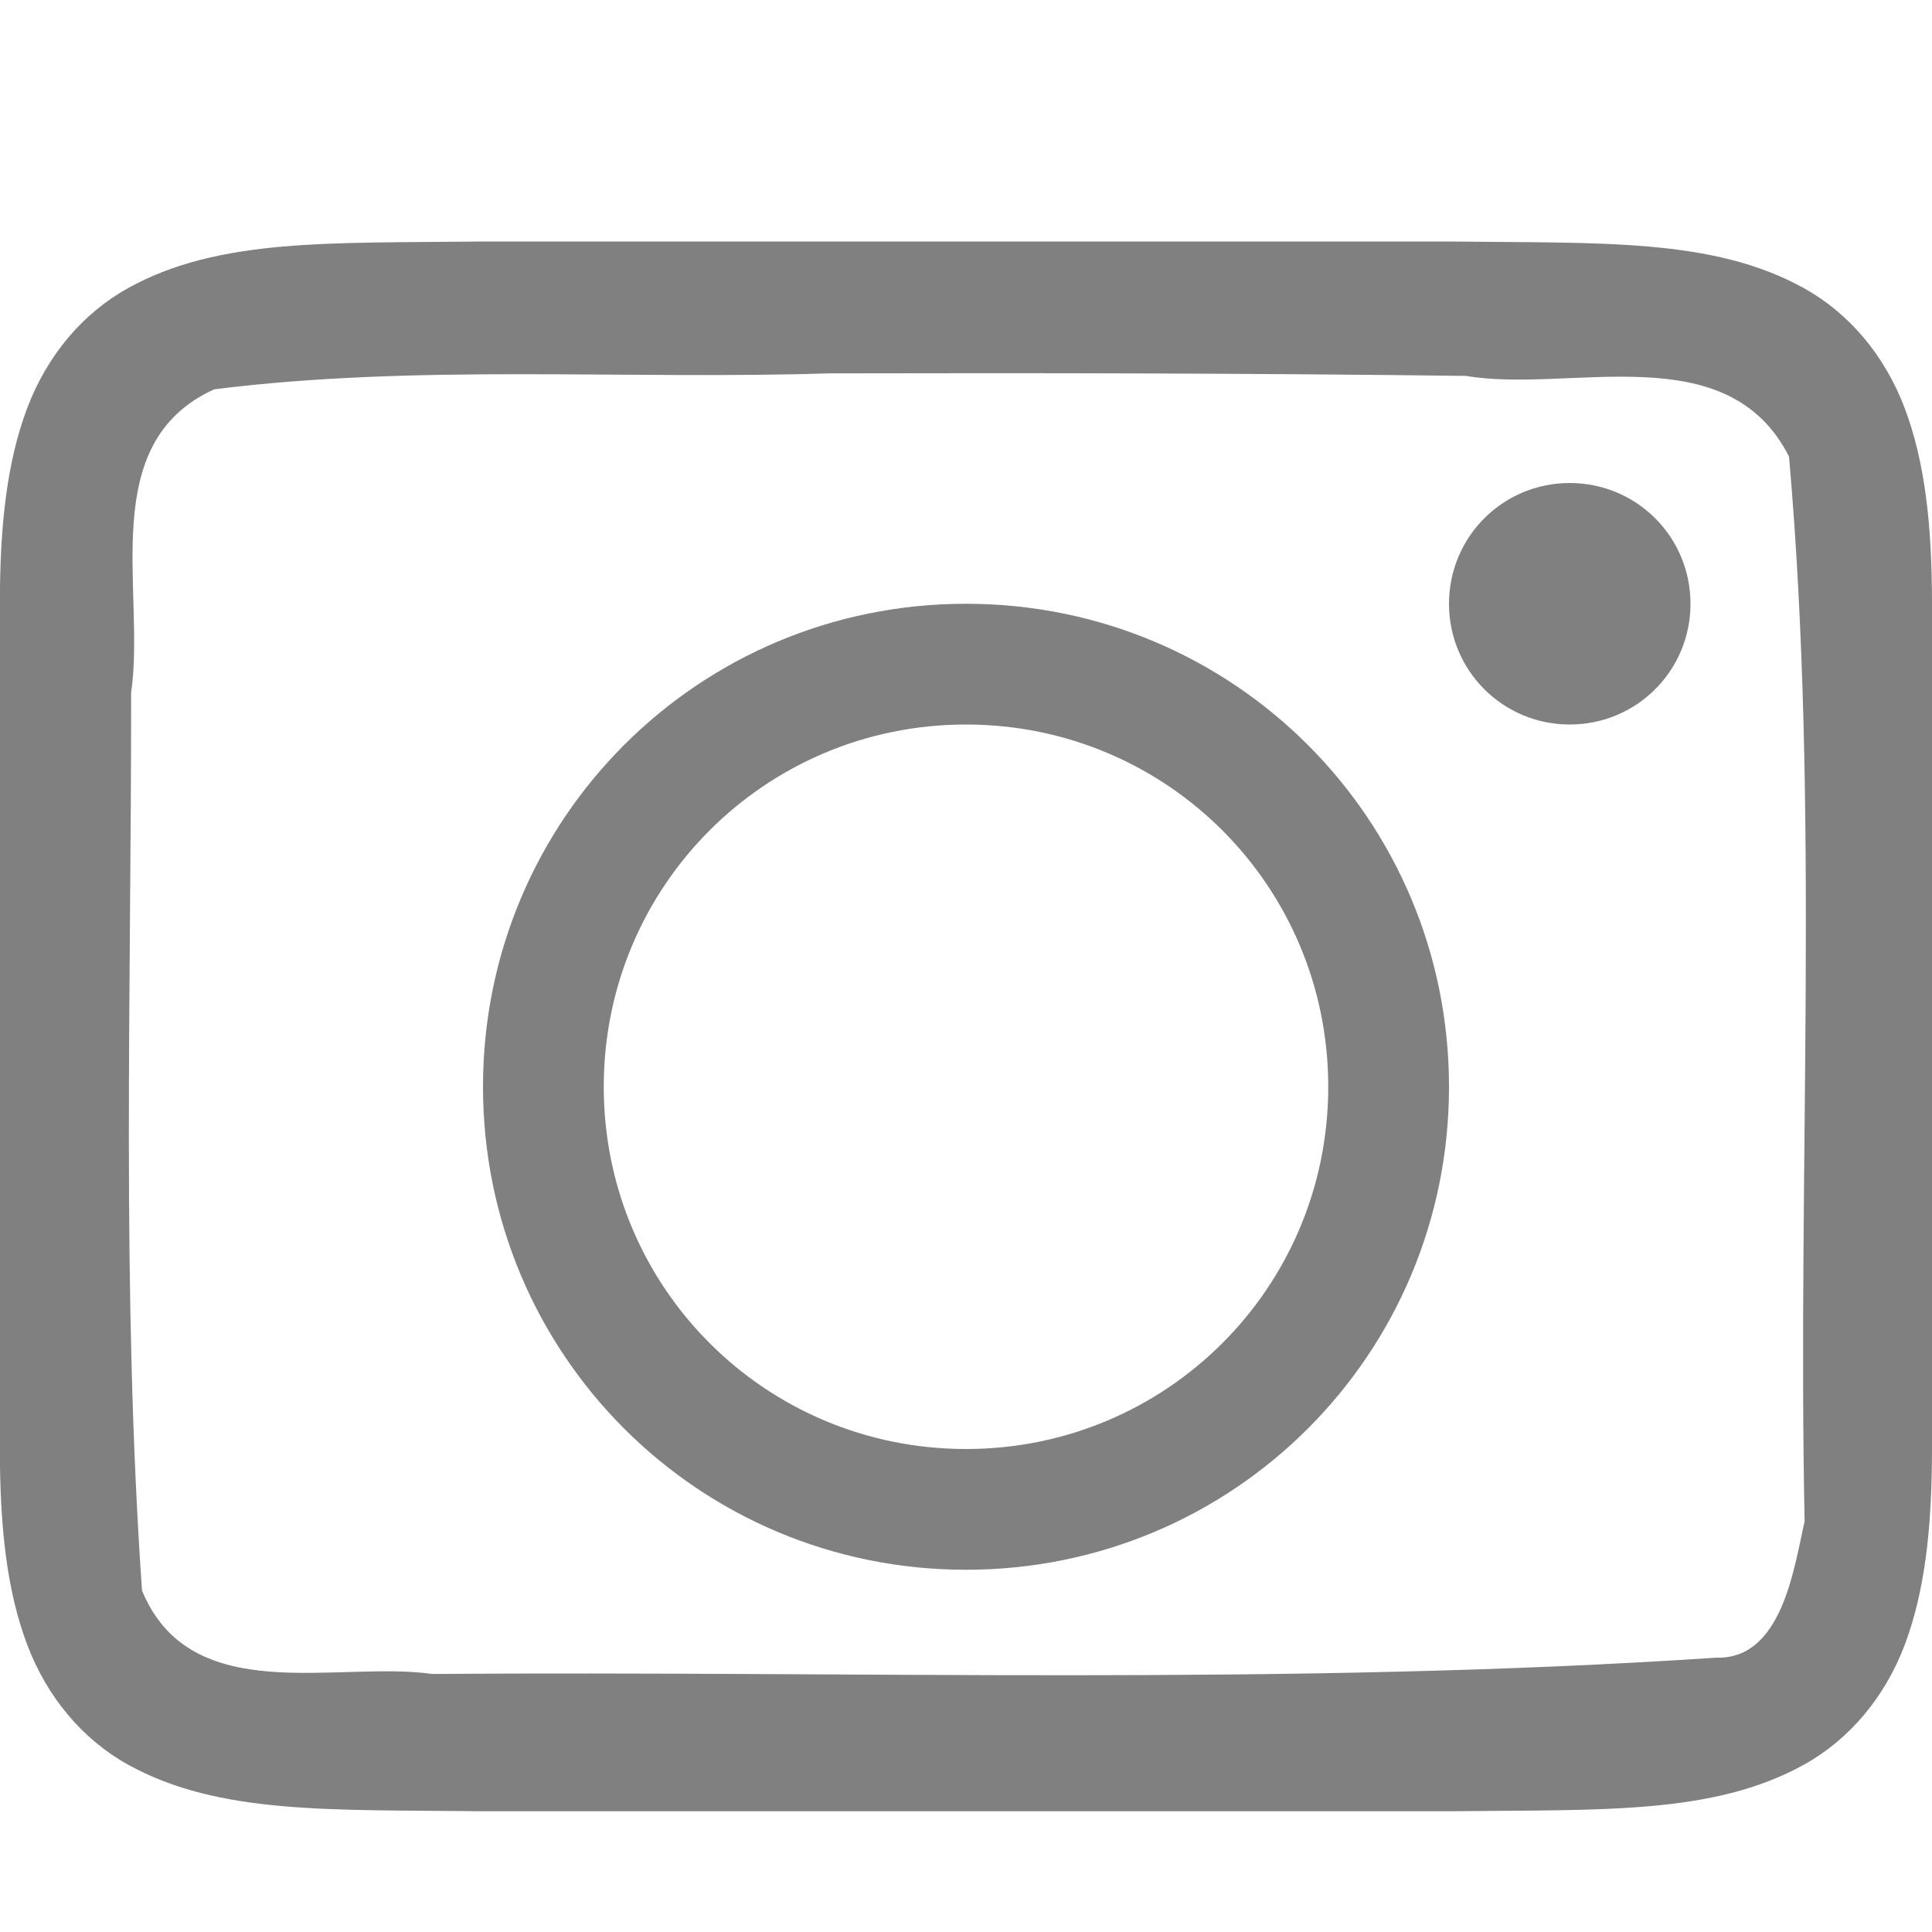
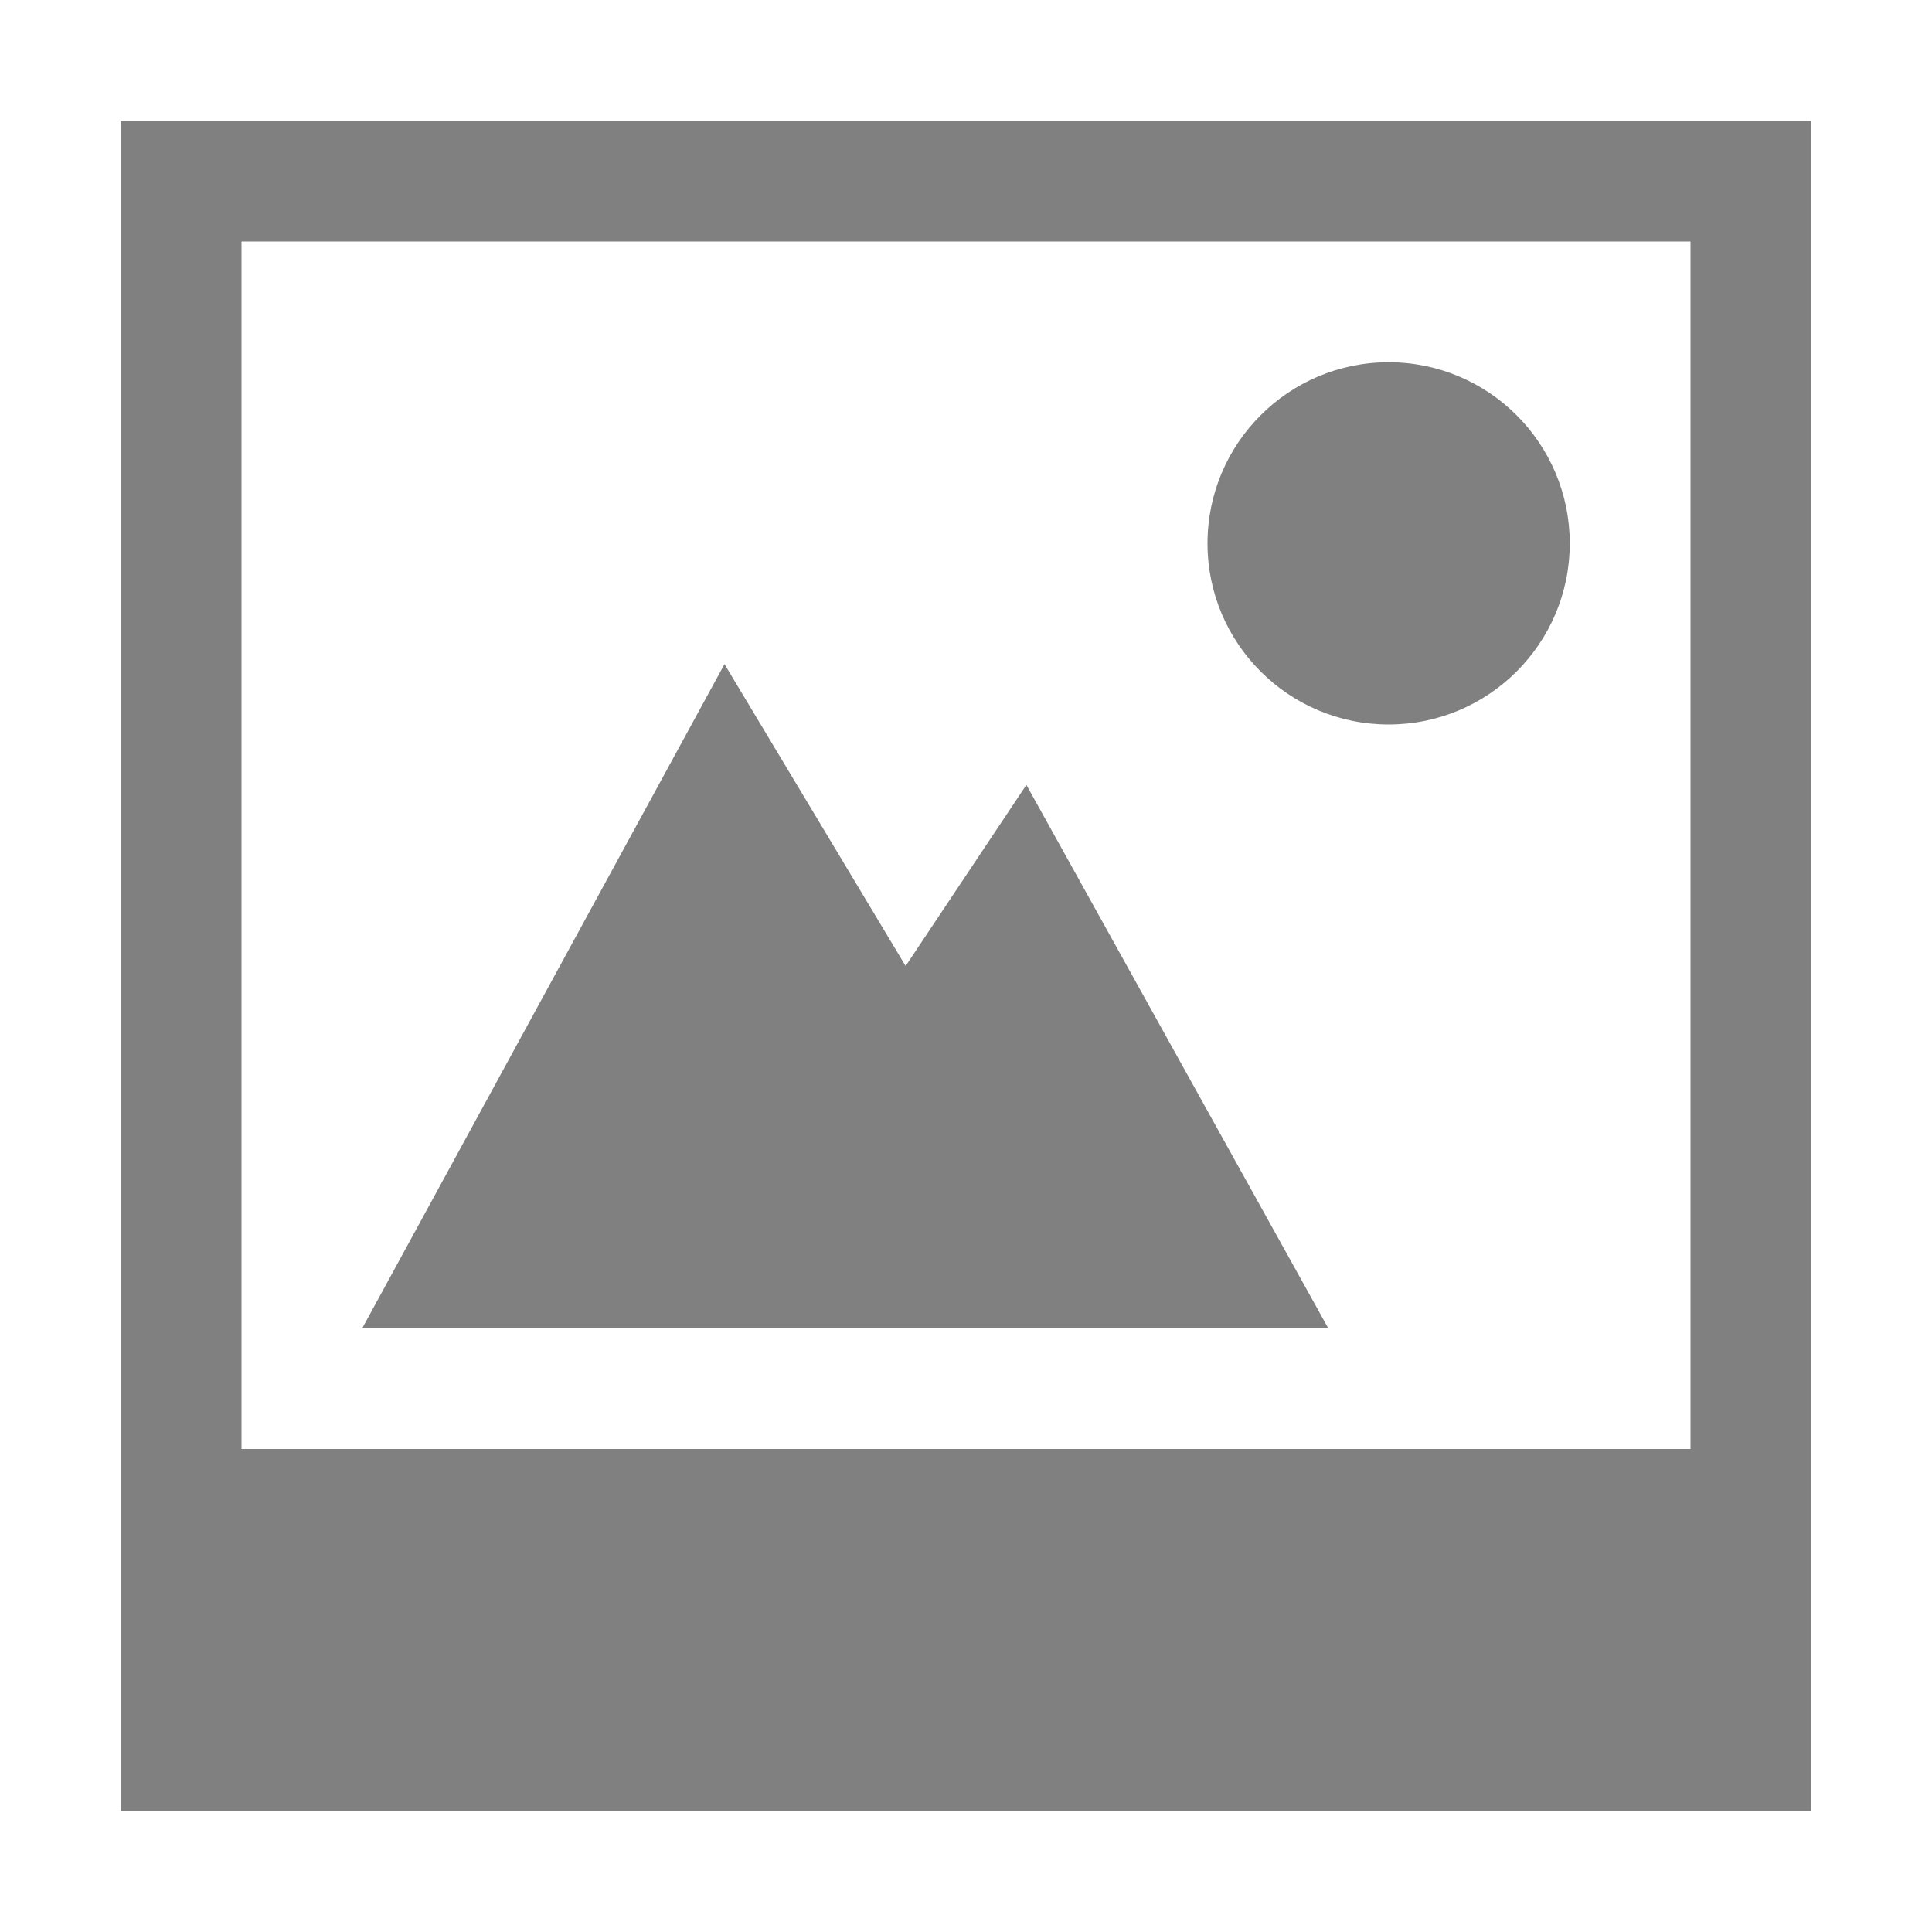
<svg xmlns="http://www.w3.org/2000/svg" xmlns:ns1="http://www.openswatchbook.org/uri/2009/osb" height="16" id="svg7384" version="1.1" width="16">
  <defs id="defs7386">
    <linearGradient id="linearGradient5606" ns1:paint="solid">
      <stop id="stop5608" offset="0" style="stop-color:#000000;stop-opacity:1;" />
    </linearGradient>
    <linearGradient id="linearGradient4526" ns1:paint="solid">
      <stop id="stop4528" offset="0" style="stop-color:#ffffff;stop-opacity:1;" />
    </linearGradient>
    <linearGradient id="linearGradient3600-4" ns1:paint="gradient">
      <stop id="stop3602-7" offset="0" style="stop-color:#f4f4f4;stop-opacity:1" />
      <stop id="stop3604-6" offset="1" style="stop-color:#dbdbdb;stop-opacity:1" />
    </linearGradient>
  </defs>
-   <g id="layer9" label="status" style="display:inline" transform="translate(-773.0002,-92.99994)" />
-   <g id="layer2" style="display:inline" transform="translate(-532,-459.9999)" />
-   <g id="layer4" style="display:inline" transform="translate(-532,-459.9999)" />
-   <g id="g1812" style="display:inline" transform="translate(-532,-459.9999)" />
-   <g id="g6217" style="display:inline" transform="translate(-532,-459.9999)" />
-   <g id="layer3" style="display:inline" transform="translate(-532,-459.9999)">
-     <path d="m 535.994,462 c -1.258,0.015 -2.179,-0.031 -2.932,0.385 -0.376,0.208 -0.673,0.559 -0.838,0.998 -0.165,0.439 -0.225,0.96 -0.225,1.617 v 7 c 0,0.658 0.06,1.179 0.225,1.617 0.165,0.439 0.462,0.79 0.838,0.998 0.753,0.415 1.673,0.37 2.932,0.385 h 0.004 8.004 0.004 c 1.258,-0.015 2.179,0.031 2.932,-0.385 0.376,-0.208 0.673,-0.559 0.838,-0.998 0.164,-0.439 0.224,-0.96 0.224,-1.617 v -7 c 0,-0.658 -0.06,-1.179 -0.225,-1.617 -0.165,-0.439 -0.462,-0.79 -0.838,-0.998 -0.753,-0.415 -1.673,-0.37 -2.932,-0.385 h -0.004 -8.004 z m 2.902,1.092 c 1.749,-0.004 3.497,-10e-4 5.246,0.021 0.861,0.147 2.161,-0.342 2.674,0.668 0.256,2.924 0.069,5.882 0.129,8.818 -0.087,0.38 -0.185,1.144 -0.73,1.129 -3.536,0.235 -7.091,0.108 -10.635,0.135 -0.786,-0.112 -2,0.29 -2.404,-0.691 -0.171,-2.466 -0.089,-4.95 -0.09,-7.436 0.122,-0.841 -0.296,-2.065 0.688,-2.512 1.689,-0.212 3.408,-0.077 5.123,-0.133 z M 545,464 c -0.554,0 -1,0.446 -1,1 0,0.554 0.446,1 1,1 0.554,0 1,-0.446 1,-1 0,-0.554 -0.446,-1 -1,-1 z m -5,1 c -2.216,0 -4,1.784 -4,4 0,2.216 1.784,4 4,4 2.216,0 4,-1.784 4,-4 0,-2.216 -1.784,-4 -4,-4 z m 0,1 c 1.662,0 3,1.338 3,3 0,1.662 -1.338,3 -3,3 -1.662,0 -3,-1.338 -3,-3 0,-1.662 1.338,-3 3,-3 z" id="path1817-7-8" style="color:#000000;font-style:normal;font-variant:normal;font-weight:normal;font-stretch:normal;font-size:medium;line-height:normal;font-family:sans-serif;font-variant-ligatures:normal;font-variant-position:normal;font-variant-caps:normal;font-variant-numeric:normal;font-variant-alternates:normal;font-feature-settings:normal;text-indent:0;text-align:start;text-decoration:none;text-decoration-line:none;text-decoration-style:solid;text-decoration-color:#000000;letter-spacing:normal;word-spacing:normal;text-transform:none;writing-mode:lr-tb;direction:ltr;text-orientation:mixed;dominant-baseline:auto;baseline-shift:baseline;text-anchor:start;white-space:normal;shape-padding:0;clip-rule:nonzero;display:inline;overflow:visible;visibility:visible;opacity:1;isolation:auto;mix-blend-mode:normal;color-interpolation:sRGB;color-interpolation-filters:linearRGB;solid-color:#000000;solid-opacity:1;vector-effect:none;fill:#808080;fill-opacity:1;fill-rule:nonzero;stroke:none;stroke-width:1;stroke-linecap:butt;stroke-linejoin:miter;stroke-miterlimit:4;stroke-dasharray:none;stroke-dashoffset:0;stroke-opacity:1;marker:none;color-rendering:auto;image-rendering:auto;shape-rendering:auto;text-rendering:auto;enable-background:accumulate" />
+   <g id="layer9" label="status" style="display:inline" transform="translate(-773.0002,-93.00001)" />
+   <g id="layer2" style="display:inline" transform="translate(-532,-460)" />
+   <g id="layer4" style="display:inline" transform="translate(-532,-460)" />
+   <g id="g1812" style="display:inline" transform="translate(-532,-460)" />
+   <g id="g6217" style="display:inline" transform="translate(-532,-460)" />
+   <g id="layer3" style="display:inline" transform="translate(-532,-460)">
+     <path d="m 543.5,463 c -0.828,0 -1.5,0.672 -1.5,1.5 0,0.828 0.672,1.5 1.5,1.5 0.828,0 1.5,-0.672 1.5,-1.5 0,-0.828 -0.672,-1.5 -1.5,-1.5 z" id="path4527-3" style="color:#000000;display:inline;overflow:visible;visibility:visible;fill:#808080;fill-opacity:1;fill-rule:nonzero;stroke:none;stroke-width:5.999;marker:none;enable-background:accumulate" />
+     <path d="m 533,461 v 14 h 14 v -14 z m 1,1 h 12 v 10 h -12 z" id="rect4520-6" style="color:#000000;display:inline;overflow:visible;visibility:visible;fill:#808080;fill-opacity:1;fill-rule:nonzero;stroke:none;stroke-width:3.999;marker:none;enable-background:accumulate" />
+     <path d="m 538,465.5 -3,5.5 H 537.718 543 l -2.5,-4.5 -1,1.5 z" id="path4156-1" style="color:#000000;display:inline;overflow:visible;visibility:visible;fill:#808080;fill-opacity:1;fill-rule:nonzero;stroke:none;stroke-width:5.999;marker:none;enable-background:accumulate" />
  </g>
-   <g id="g1833" style="display:inline" transform="translate(-532,-459.9999)" />
-   <g id="layer1" style="display:inline" transform="translate(-532,-459.9999)" />
+   <g id="g1833" style="display:inline" transform="translate(-532,-460)" />
+   <g id="layer1" style="display:inline" transform="translate(-532,-460)" />
</svg>
